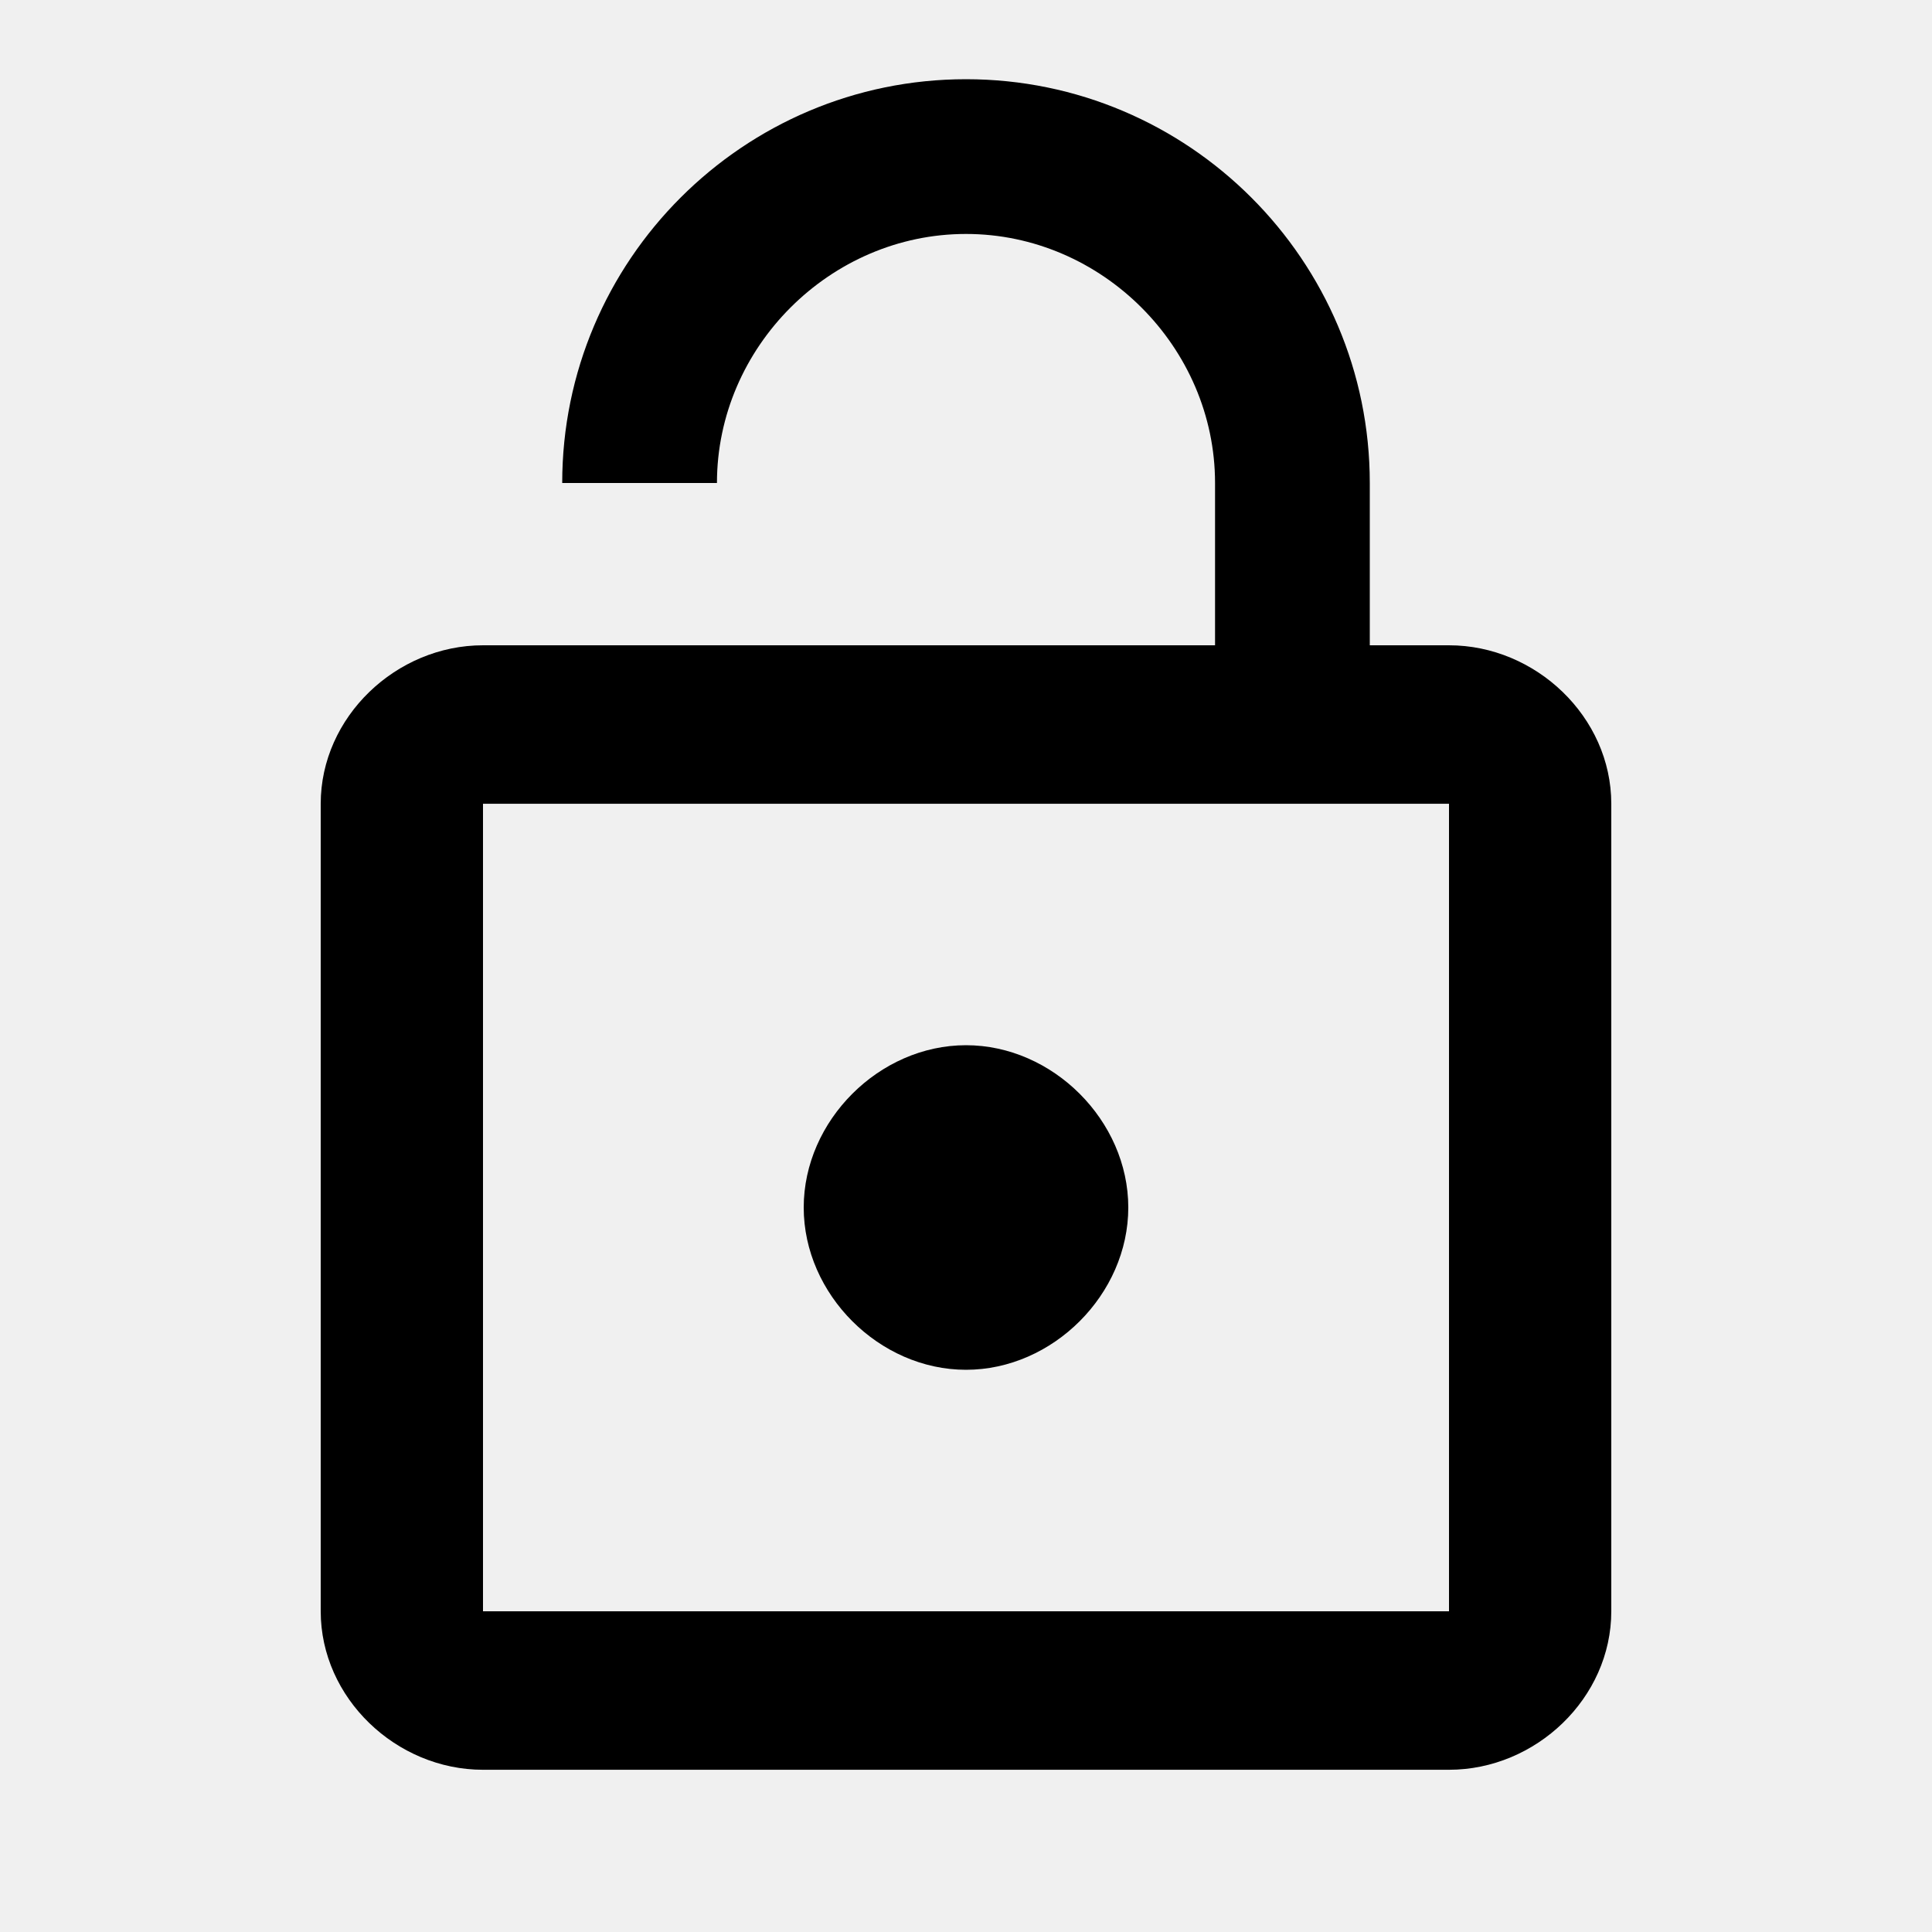
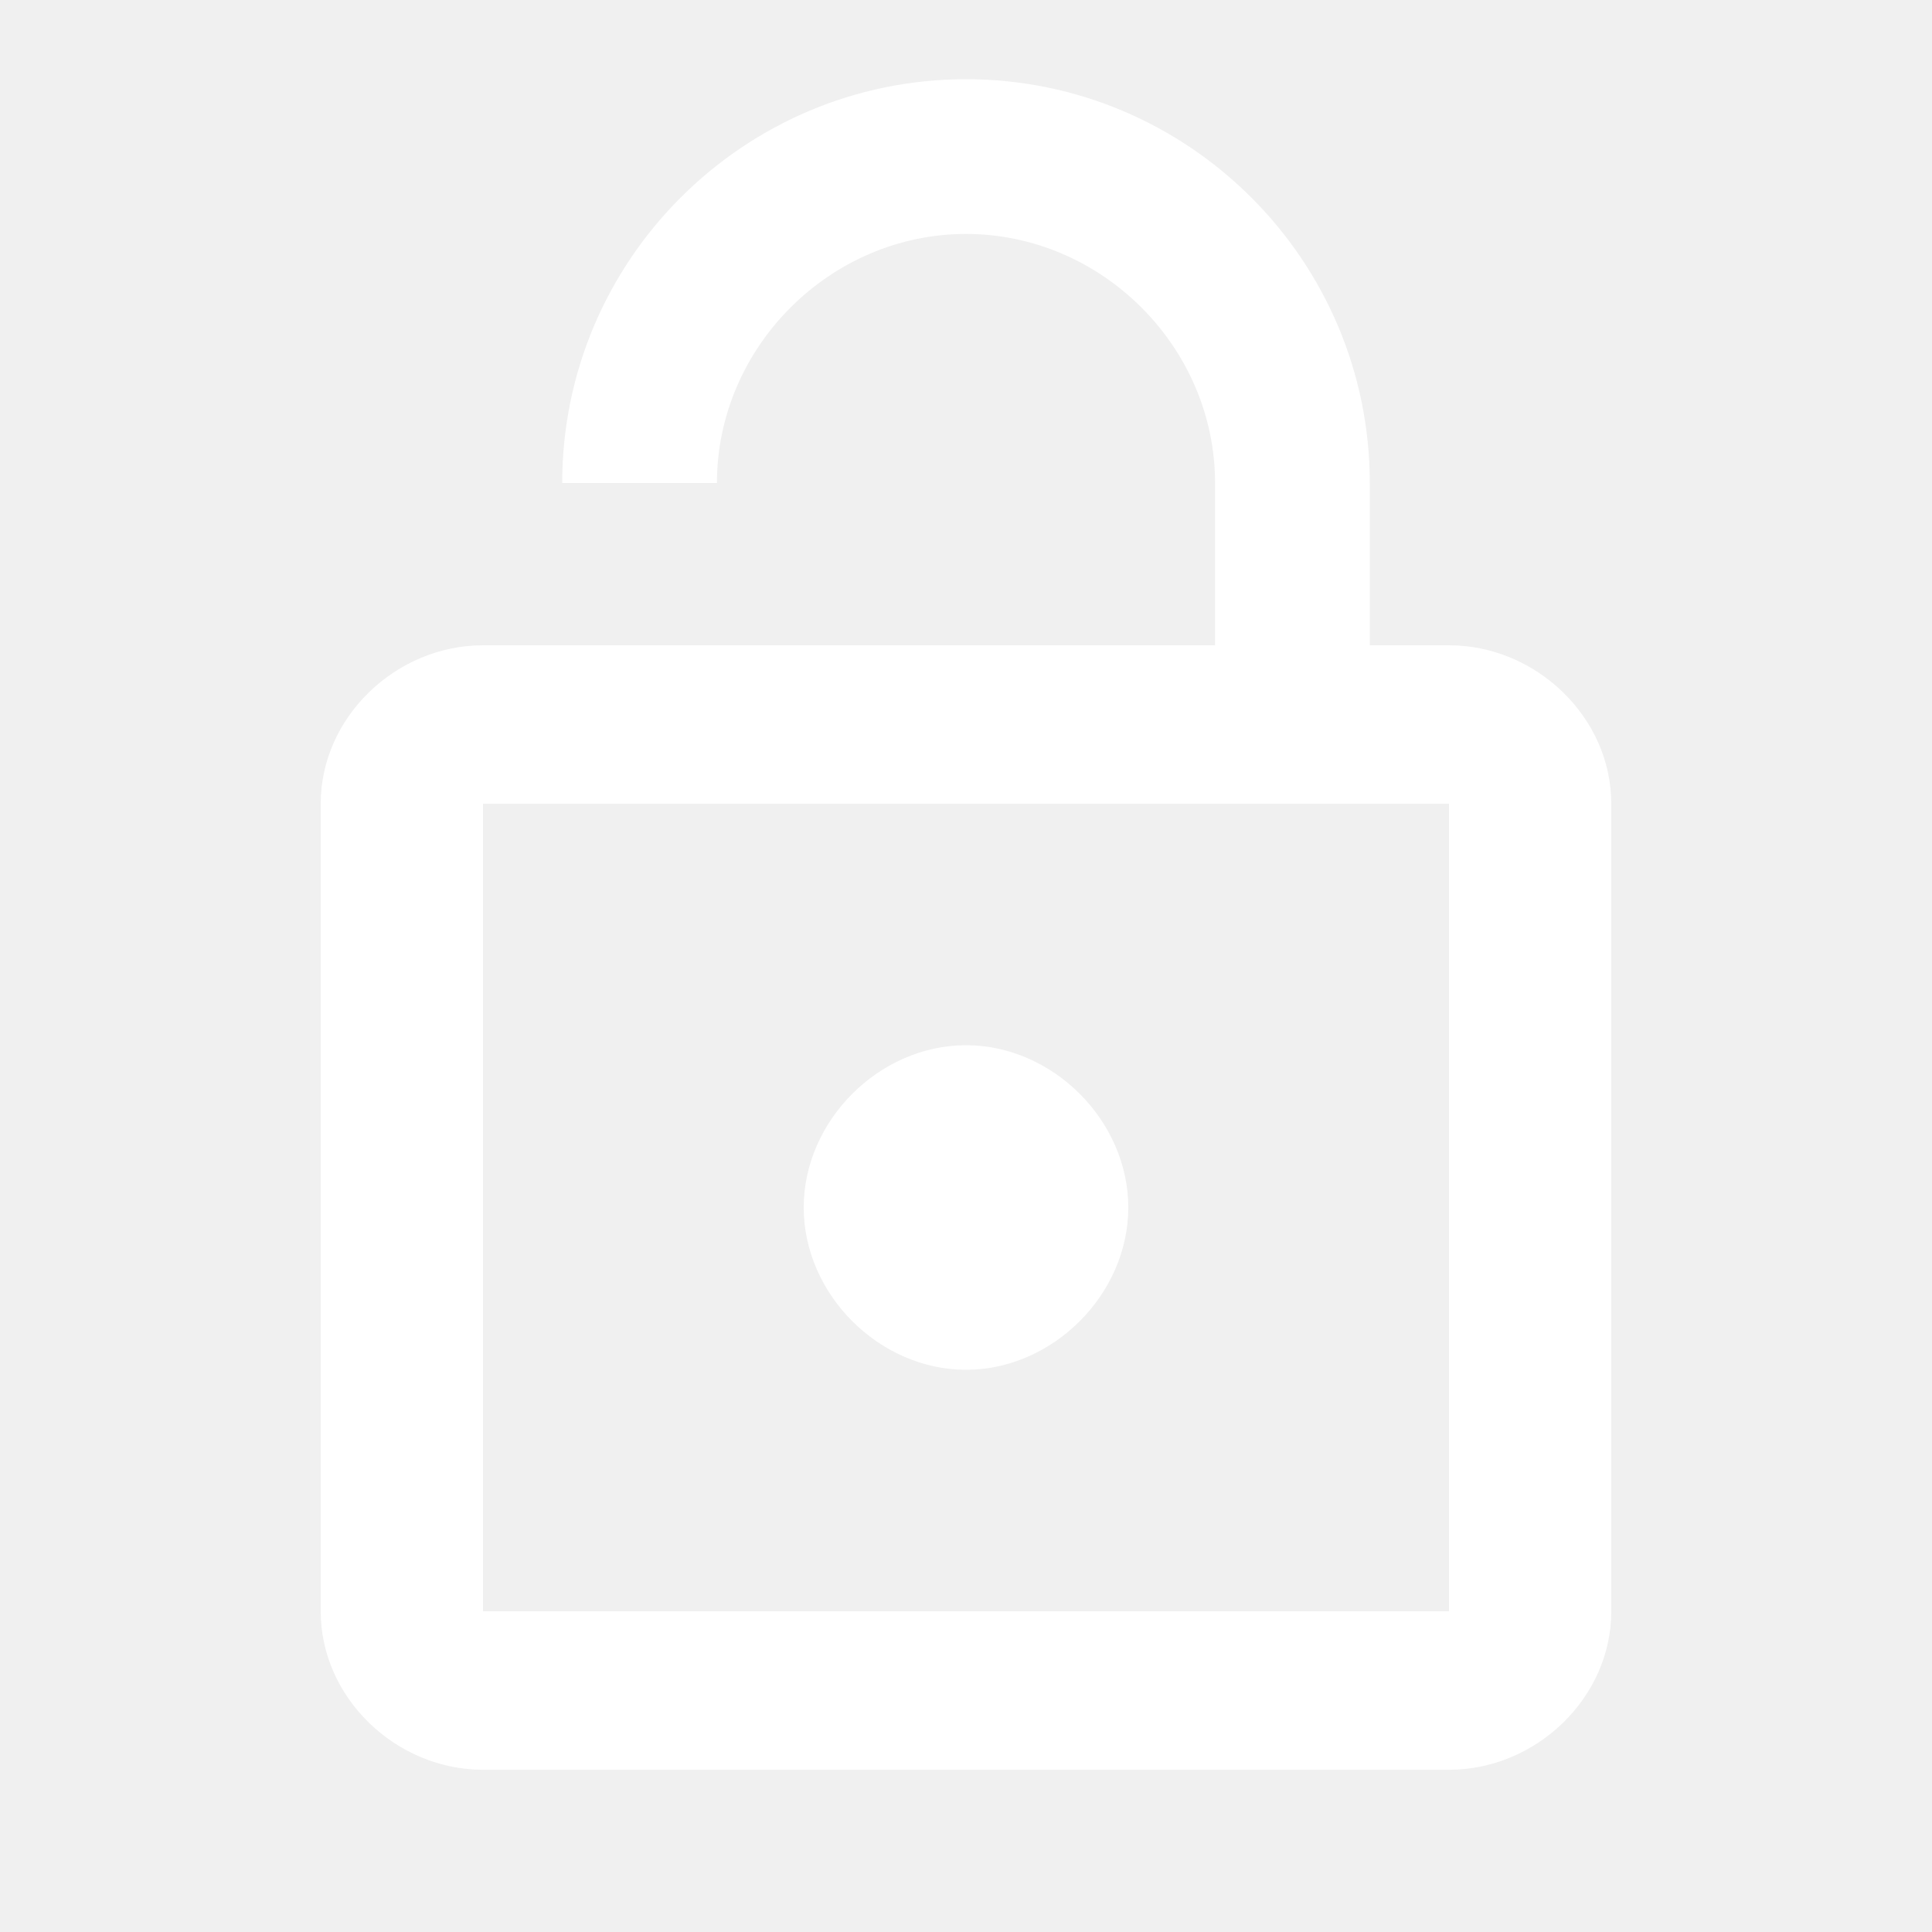
<svg xmlns="http://www.w3.org/2000/svg" version="1.1" width="32" height="32" viewBox="0 0 32 32">
-   <path d="M24 26.688v-13.375h-16v13.375h16zM24 10.688c1.438 0 2.688 1.188 2.688 2.625v13.375c0 1.438-1.25 2.625-2.688 2.625h-16c-1.438 0-2.688-1.188-2.688-2.625v-13.375c0-1.438 1.25-2.625 2.688-2.625h12.125v-2.688c0-2.25-1.875-4.125-4.125-4.125s-4.125 1.875-4.125 4.125h-2.563c0-3.688 3-6.688 6.688-6.688s6.688 3 6.688 6.688v2.688h1.313zM16 22.688c-1.438 0-2.688-1.25-2.688-2.688s1.25-2.688 2.688-2.688 2.688 1.25 2.688 2.688-1.25 2.688-2.688 2.688z" />
+   <path d="M24 26.688v-13.375h-16v13.375h16zM24 10.688c1.438 0 2.688 1.188 2.688 2.625v13.375c0 1.438-1.25 2.625-2.688 2.625h-16c-1.438 0-2.688-1.188-2.688-2.625v-13.375c0-1.438 1.25-2.625 2.688-2.625h12.125v-2.688c0-2.25-1.875-4.125-4.125-4.125s-4.125 1.875-4.125 4.125h-2.563c0-3.688 3-6.688 6.688-6.688s6.688 3 6.688 6.688v2.688h1.313zM16 22.688c-1.438 0-2.688-1.25-2.688-2.688s1.25-2.688 2.688-2.688 2.688 1.25 2.688 2.688-1.25 2.688-2.688 2.688z" fill="#fff" />
</svg>
